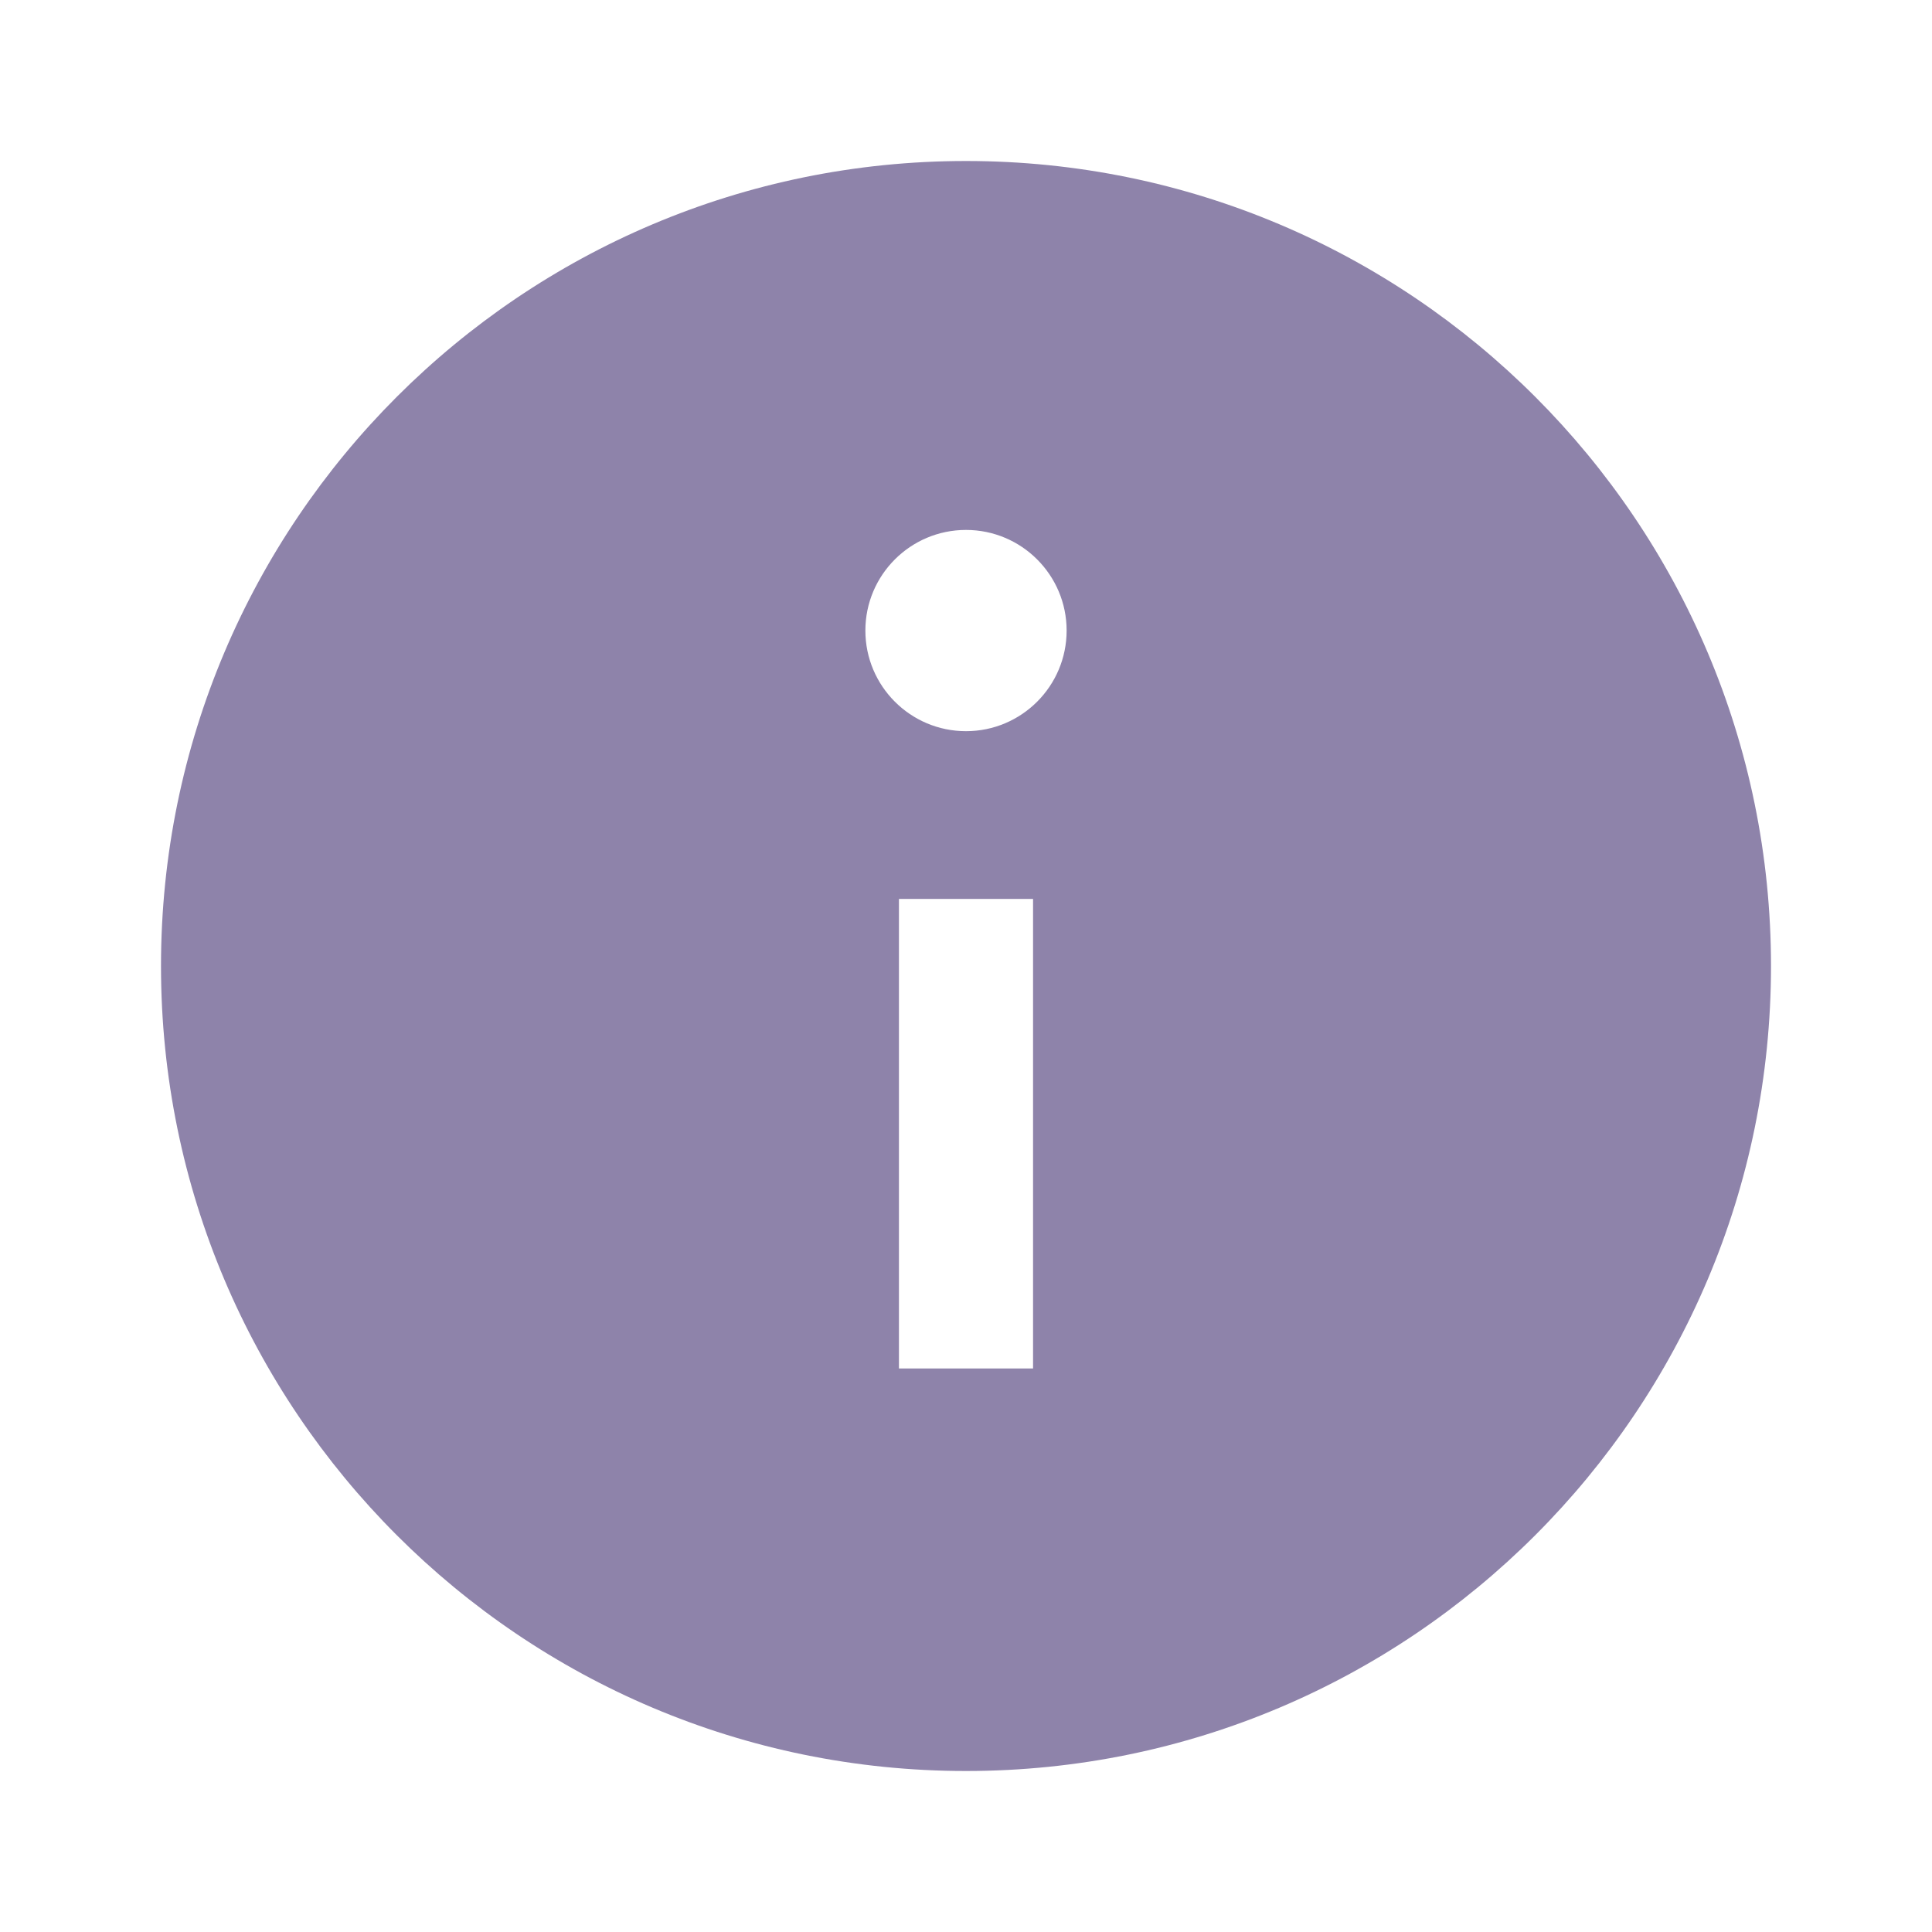
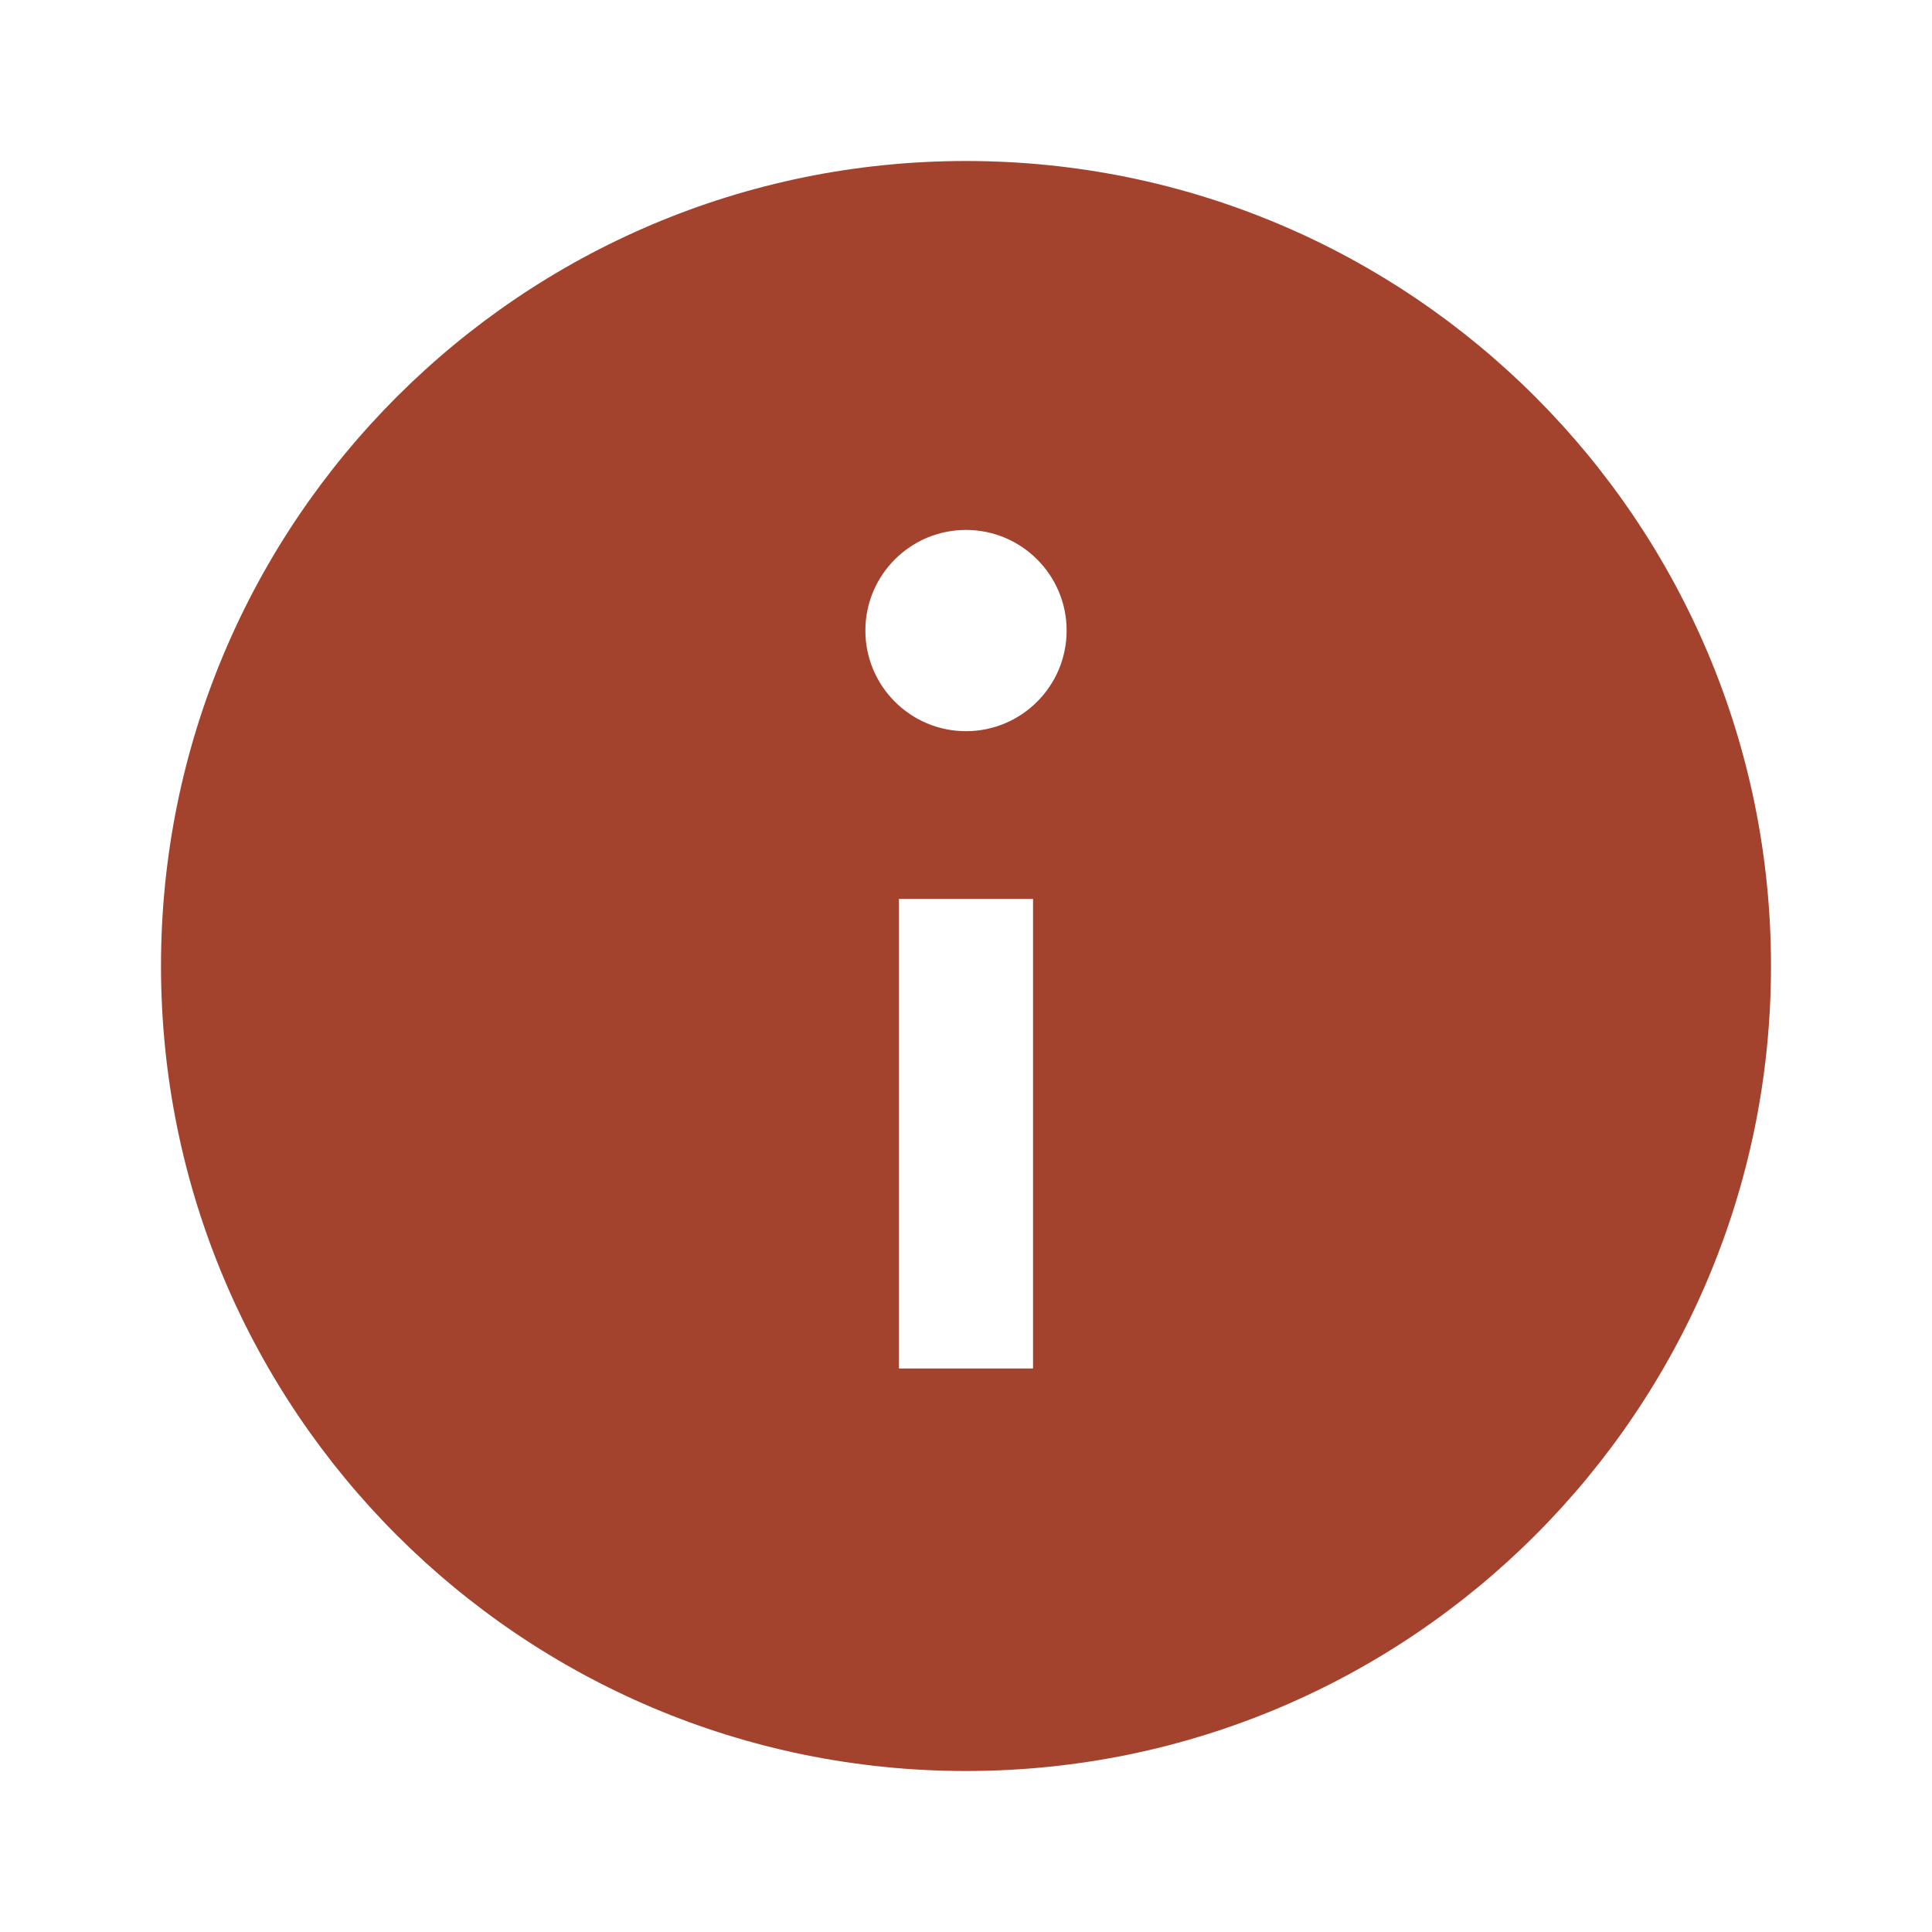
<svg xmlns="http://www.w3.org/2000/svg" width="24" height="24" viewBox="0 0 24 24" fill="none">
-   <path d="M12 2C6.478 2 2 6.478 2 12C2 17.523 6.478 22 12 22C17.523 22 22 17.523 22 12C22 6.478 17.523 2 12 2ZM12.833 17H11.167V11.167H12.833V17ZM12 9.083C11.31 9.083 10.75 8.523 10.75 7.833C10.75 7.143 11.31 6.583 12 6.583C12.69 6.583 13.25 7.143 13.25 7.833C13.25 8.523 12.69 9.083 12 9.083Z" fill="#8E83AA" />
+   <path d="M12 2C6.478 2 2 6.478 2 12C2 17.523 6.478 22 12 22C17.523 22 22 17.523 22 12C22 6.478 17.523 2 12 2ZM12.833 17H11.167V11.167H12.833V17ZM12 9.083C11.31 9.083 10.75 8.523 10.75 7.833C10.75 7.143 11.31 6.583 12 6.583C12.69 6.583 13.25 7.143 13.25 7.833C13.25 8.523 12.69 9.083 12 9.083Z" fill="#A4432D" />
</svg>
